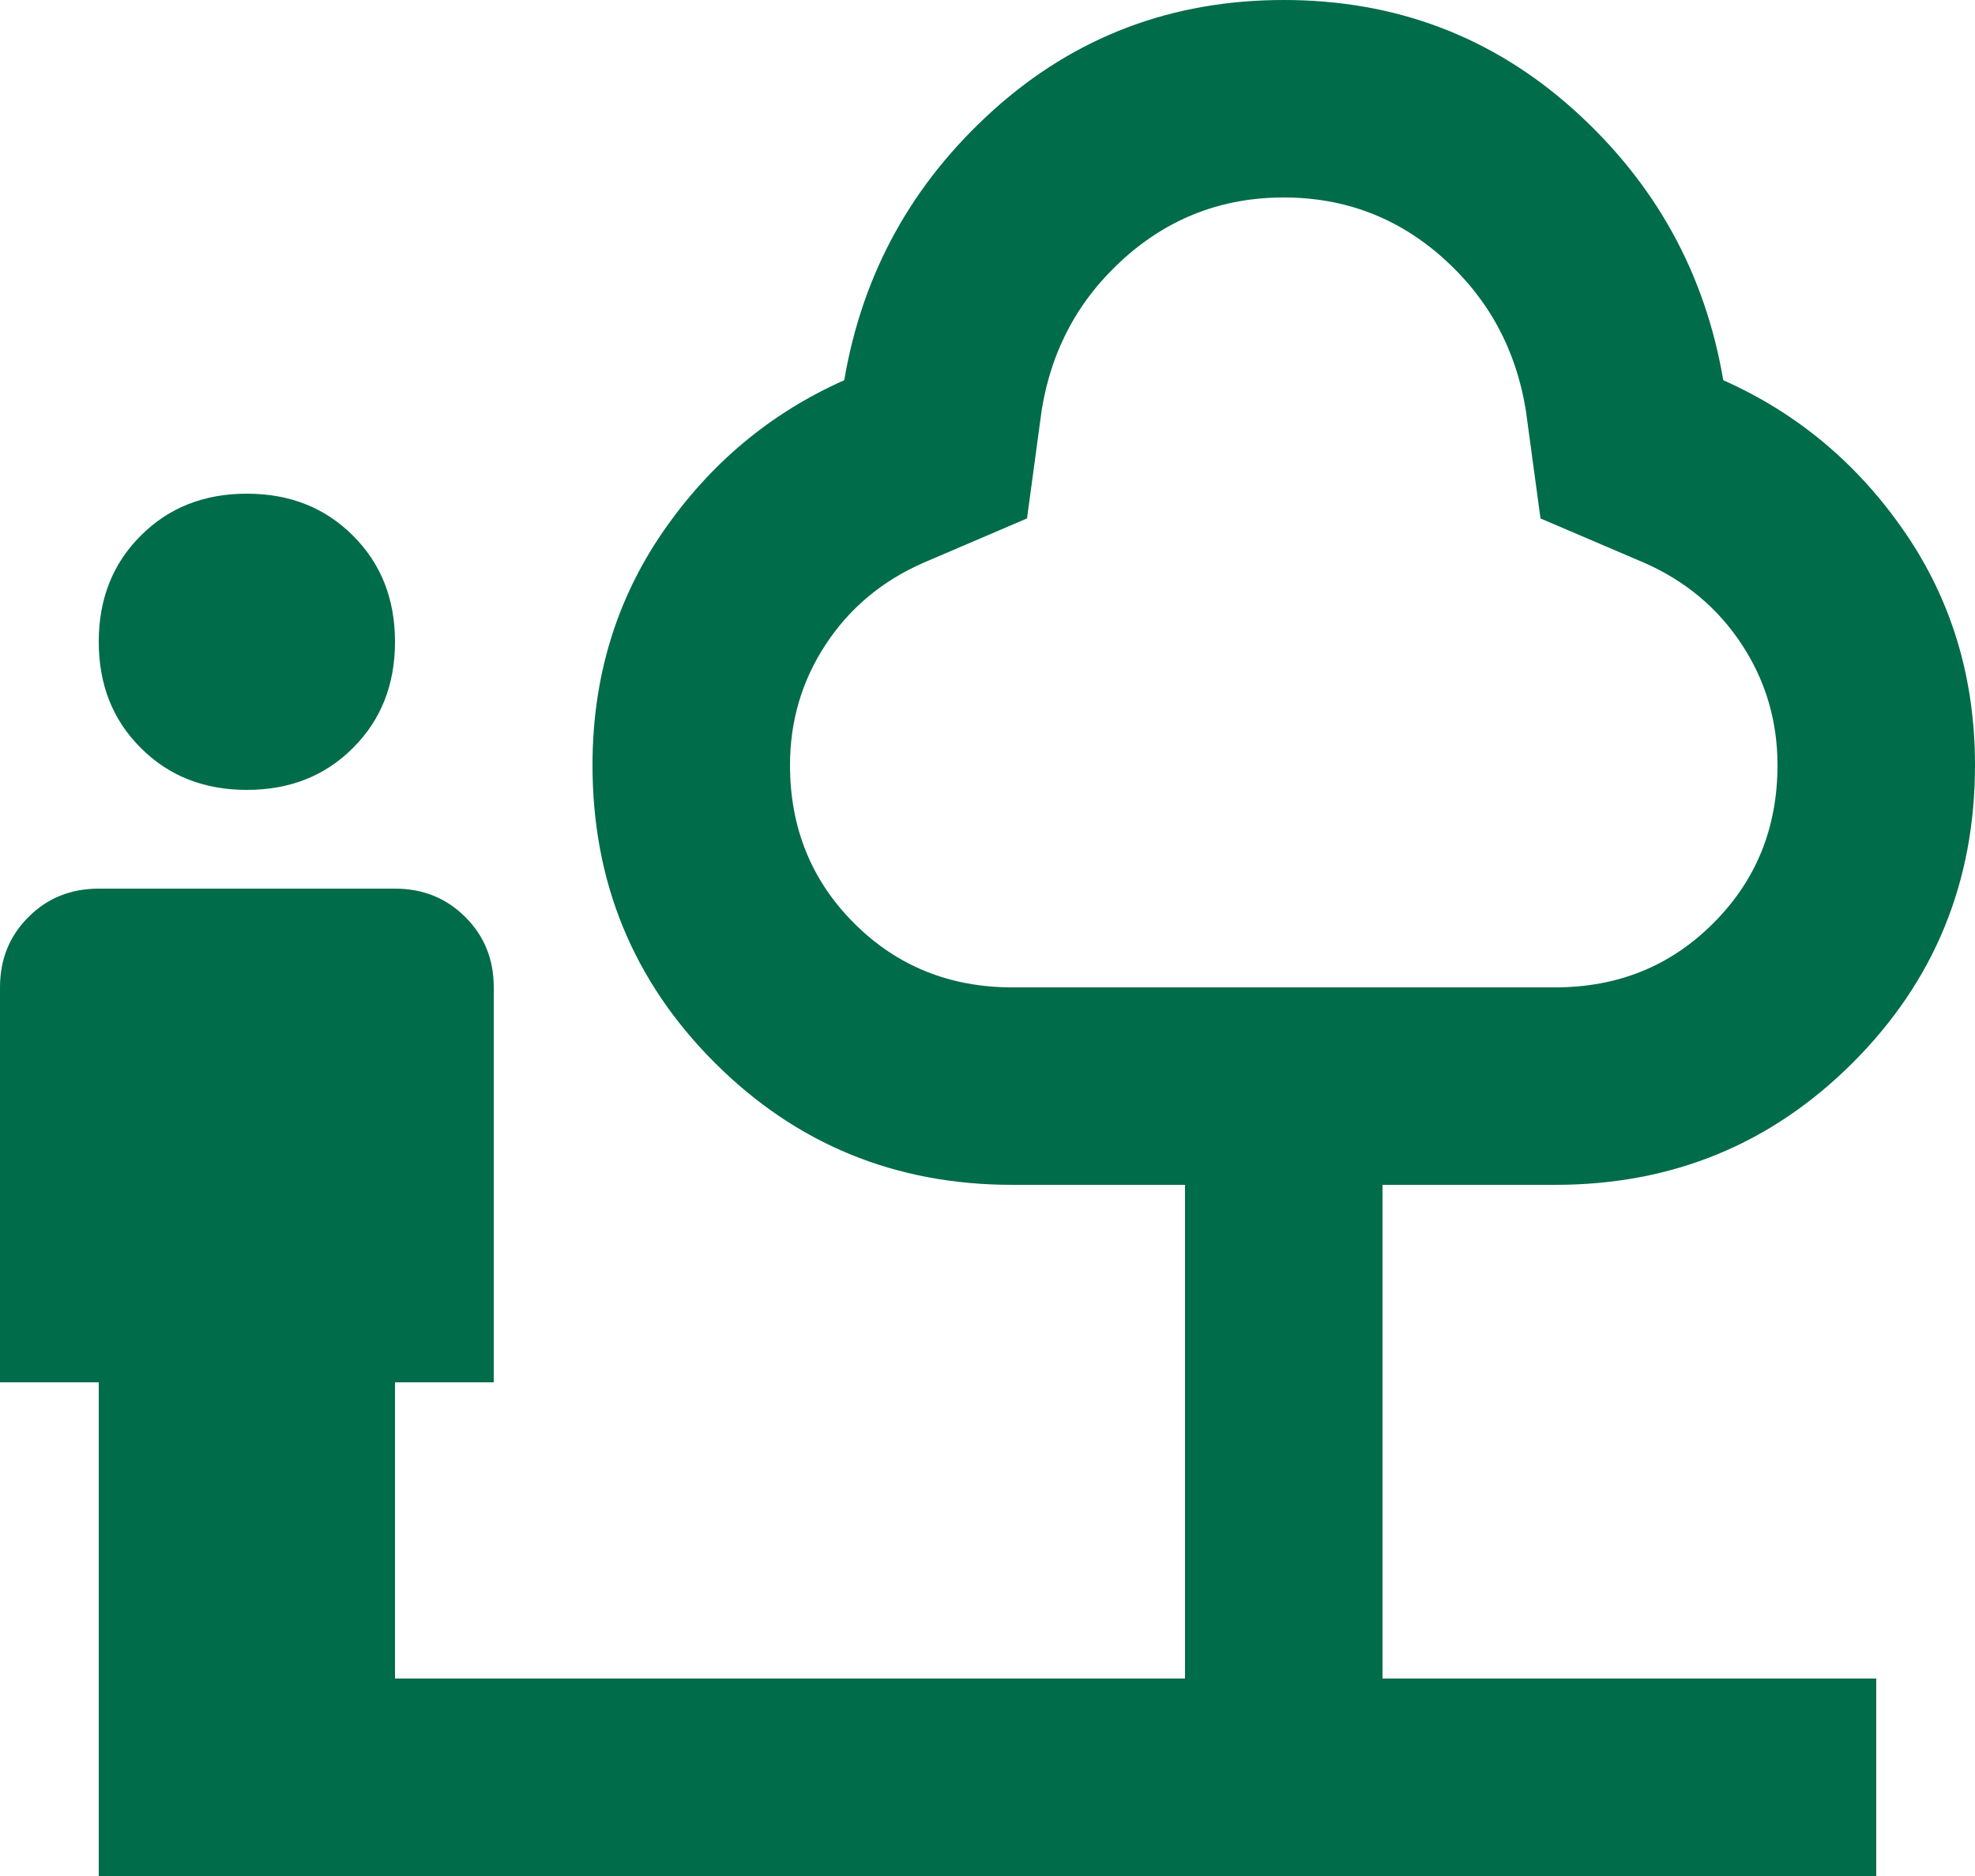
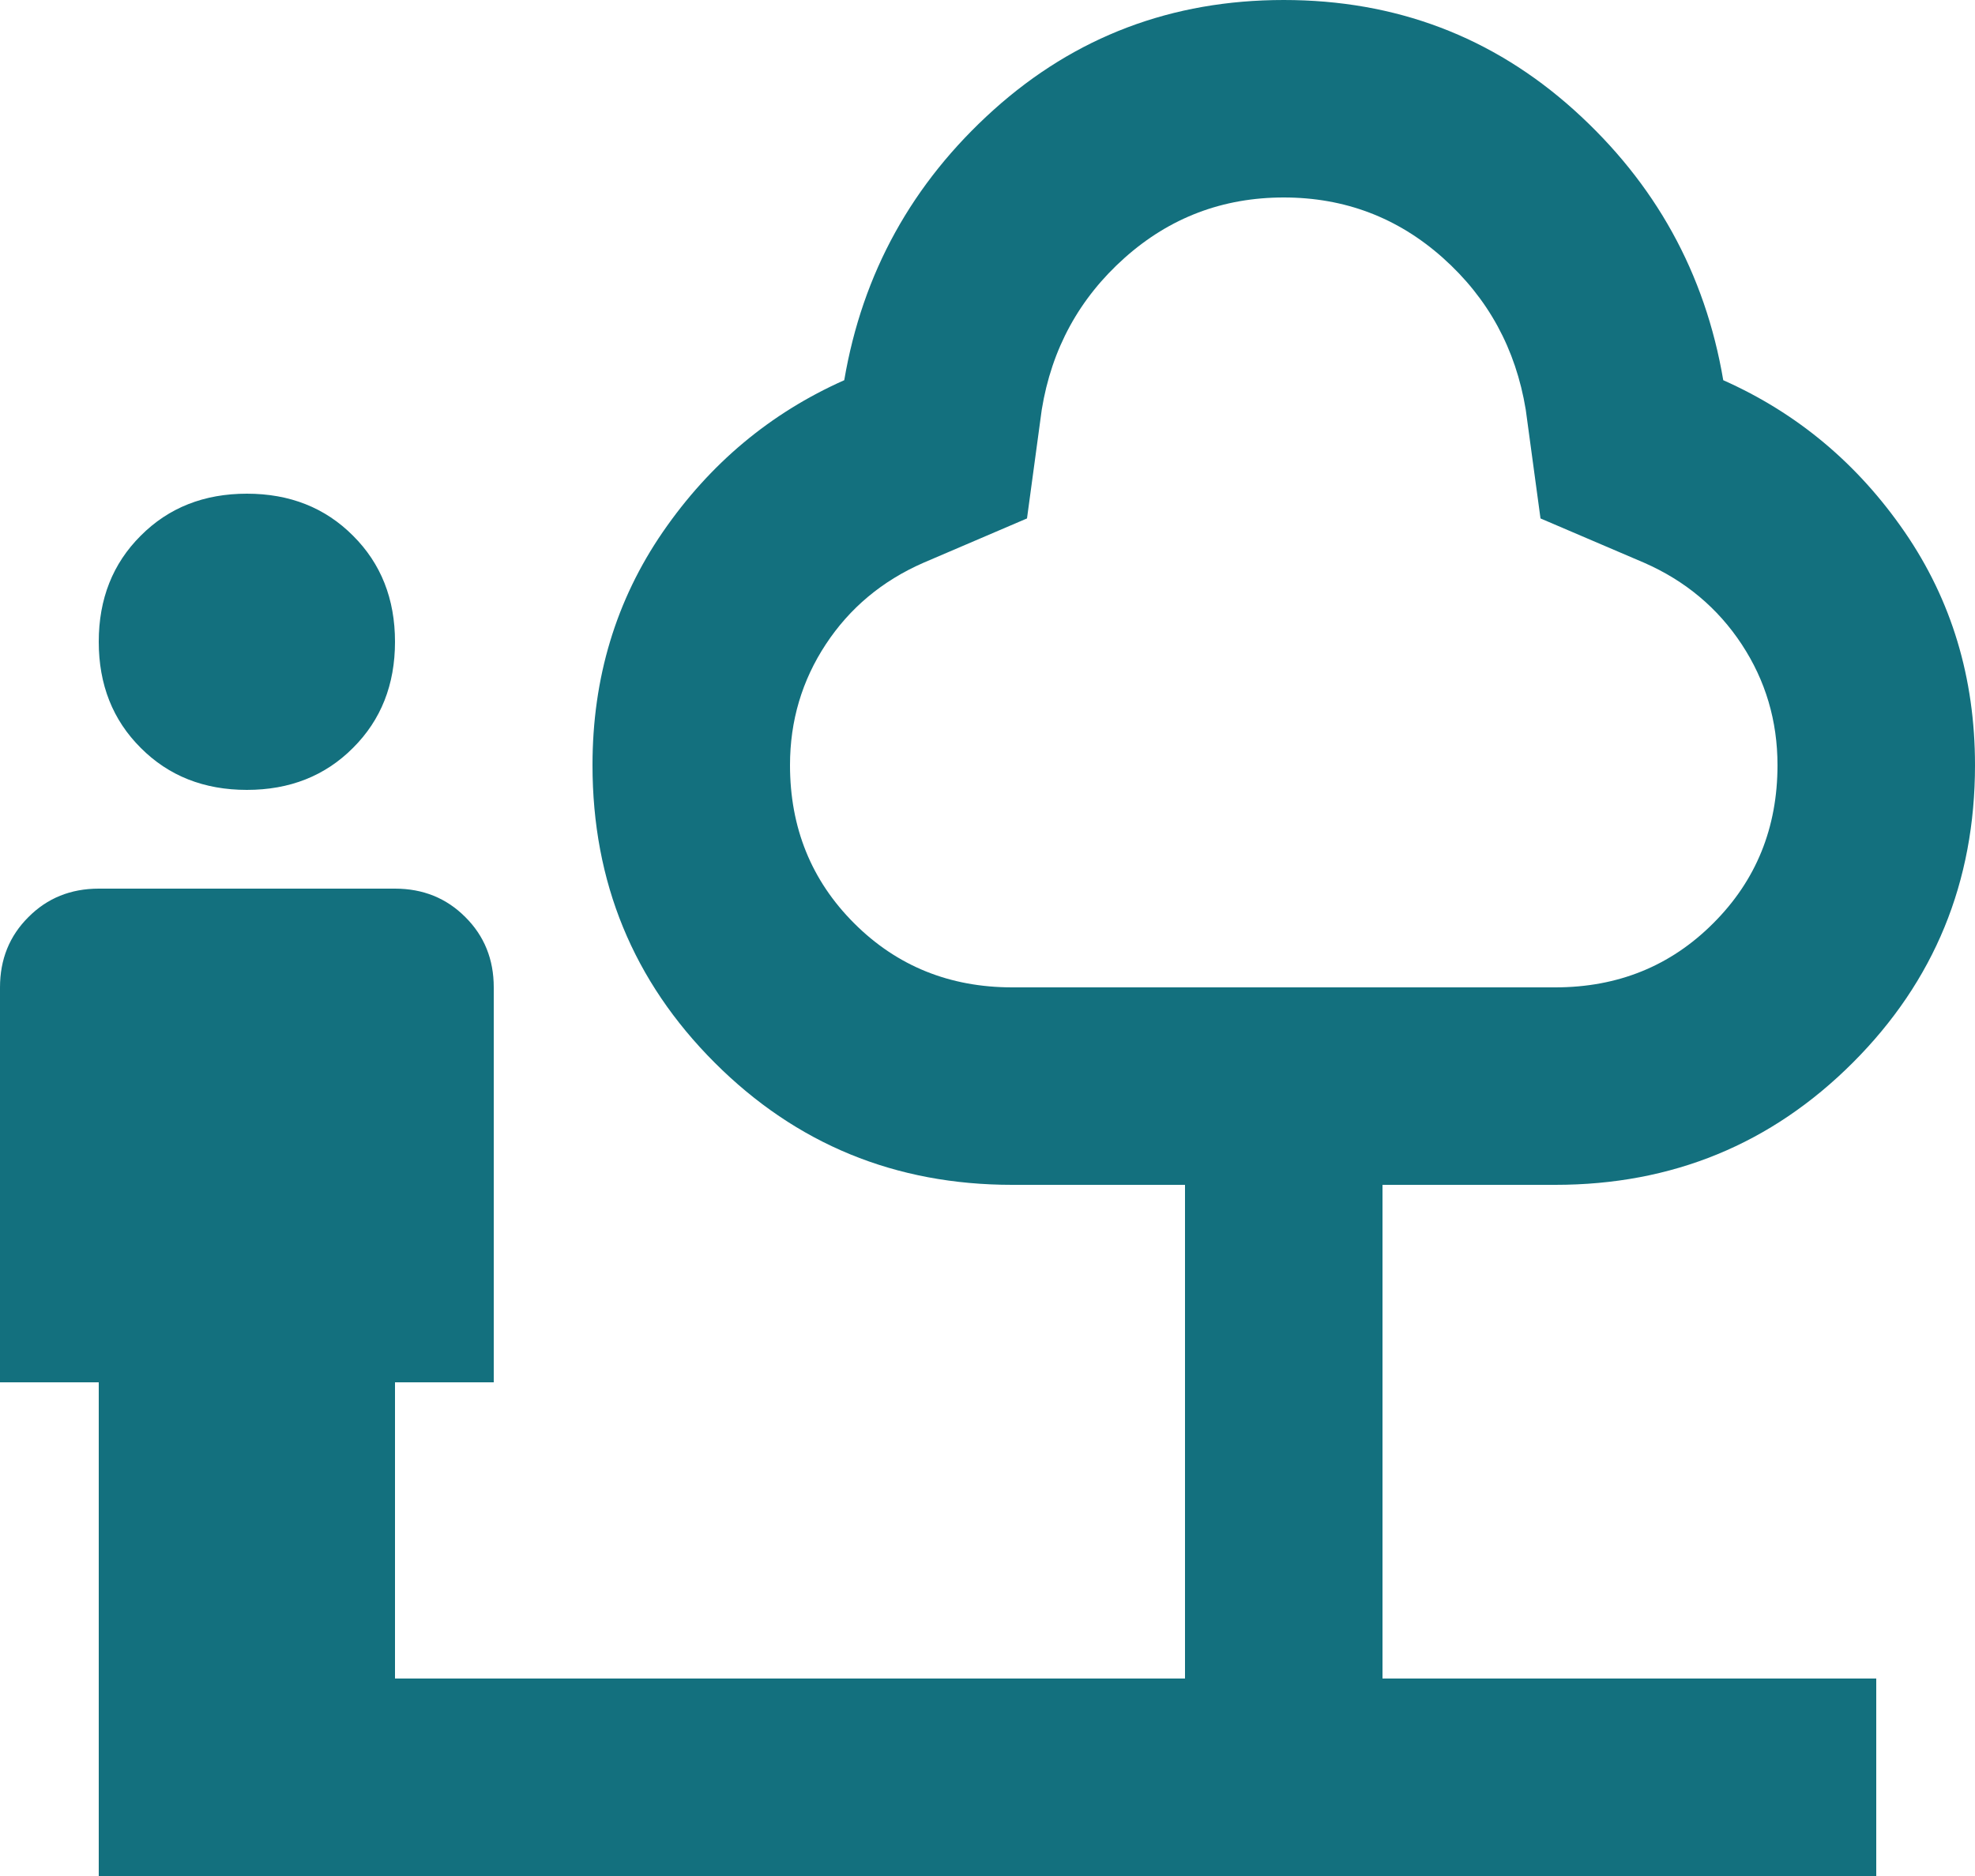
<svg xmlns="http://www.w3.org/2000/svg" preserveAspectRatio="none" overflow="visible" style="display: block;" width="15" height="14.25" viewBox="0 0 15 14.25" fill="none">
  <g id="Container">
-     <path id="Icon" d="M1.875 6C1.55 6 1.281 5.894 1.069 5.681C0.856 5.469 0.75 5.2 0.75 4.875C0.75 4.55 0.856 4.281 1.069 4.069C1.281 3.856 1.55 3.75 1.875 3.75C2.2 3.75 2.469 3.856 2.681 4.069C2.894 4.281 3 4.55 3 4.875C3 5.2 2.894 5.469 2.681 5.681C2.469 5.894 2.2 6 1.875 6V6M0.75 14.25V10.5H0V7.5C0 7.287 0.072 7.109 0.216 6.966C0.359 6.822 0.537 6.75 0.75 6.75H3C3.212 6.75 3.391 6.822 3.534 6.966C3.678 7.109 3.75 7.287 3.75 7.5V10.5H3V12.75H9V9H7.688C6.8 9 6.047 8.691 5.428 8.072C4.809 7.453 4.5 6.7 4.5 5.812C4.5 5.15 4.678 4.559 5.034 4.041C5.391 3.522 5.85 3.138 6.412 2.888C6.55 2.075 6.928 1.391 7.547 0.834C8.166 0.278 8.9 0 9.75 0C10.6 0 11.334 0.278 11.953 0.834C12.572 1.391 12.95 2.075 13.088 2.888C13.65 3.138 14.109 3.522 14.466 4.041C14.822 4.559 15 5.15 15 5.812C15 6.7 14.691 7.453 14.072 8.072C13.453 8.691 12.7 9 11.812 9H10.5V12.75H14.25V14.25H0.75V14.25M7.688 7.5H11.812C12.287 7.5 12.688 7.338 13.012 7.013C13.338 6.688 13.5 6.287 13.5 5.812C13.5 5.475 13.409 5.169 13.228 4.894C13.047 4.619 12.8 4.412 12.488 4.275L11.7 3.938L11.588 3.112C11.512 2.65 11.303 2.266 10.959 1.959C10.616 1.653 10.213 1.5 9.75 1.5C9.287 1.5 8.884 1.653 8.541 1.959C8.197 2.266 7.987 2.65 7.912 3.112L7.8 3.938L7.013 4.275C6.7 4.412 6.453 4.619 6.272 4.894C6.091 5.169 6 5.475 6 5.812C6 6.287 6.162 6.688 6.487 7.013C6.812 7.338 7.213 7.5 7.688 7.5V7.5M9.75 4.5V4.5V4.5V4.5V4.5V4.5V4.5V4.5V4.5V4.5V4.5V4.5V4.5V4.5V4.5V4.5V4.5V4.5V4.5" fill="#006C49" />
+     <path id="Icon" d="M1.875 6C1.55 6 1.281 5.894 1.069 5.681C0.856 5.469 0.75 5.2 0.75 4.875C0.75 4.55 0.856 4.281 1.069 4.069C1.281 3.856 1.55 3.75 1.875 3.75C2.2 3.75 2.469 3.856 2.681 4.069C2.894 4.281 3 4.55 3 4.875C3 5.2 2.894 5.469 2.681 5.681C2.469 5.894 2.2 6 1.875 6V6M0.75 14.25V10.5H0V7.5C0 7.287 0.072 7.109 0.216 6.966C0.359 6.822 0.537 6.75 0.75 6.75H3C3.212 6.75 3.391 6.822 3.534 6.966C3.678 7.109 3.75 7.287 3.75 7.5V10.5H3V12.75H9V9H7.688C6.8 9 6.047 8.691 5.428 8.072C4.809 7.453 4.5 6.7 4.5 5.812C4.5 5.15 4.678 4.559 5.034 4.041C5.391 3.522 5.85 3.138 6.412 2.888C6.55 2.075 6.928 1.391 7.547 0.834C8.166 0.278 8.9 0 9.75 0C10.6 0 11.334 0.278 11.953 0.834C12.572 1.391 12.95 2.075 13.088 2.888C13.65 3.138 14.109 3.522 14.466 4.041C14.822 4.559 15 5.15 15 5.812C15 6.7 14.691 7.453 14.072 8.072C13.453 8.691 12.7 9 11.812 9H10.5V12.75H14.25V14.25H0.75V14.25M7.688 7.5H11.812C12.287 7.5 12.688 7.338 13.012 7.013C13.338 6.688 13.5 6.287 13.5 5.812C13.5 5.475 13.409 5.169 13.228 4.894C13.047 4.619 12.8 4.412 12.488 4.275L11.7 3.938L11.588 3.112C11.512 2.65 11.303 2.266 10.959 1.959C10.616 1.653 10.213 1.5 9.75 1.5C9.287 1.5 8.884 1.653 8.541 1.959C8.197 2.266 7.987 2.65 7.912 3.112L7.8 3.938L7.013 4.275C6.7 4.412 6.453 4.619 6.272 4.894C6.091 5.169 6 5.475 6 5.812C6 6.287 6.162 6.688 6.487 7.013C6.812 7.338 7.213 7.5 7.688 7.5V7.5M9.75 4.5V4.5V4.5V4.5V4.5V4.5V4.5V4.5V4.5V4.5V4.5V4.5V4.5V4.5V4.5V4.5V4.5V4.5V4.5" fill="#13707e" />
  </g>
</svg>
